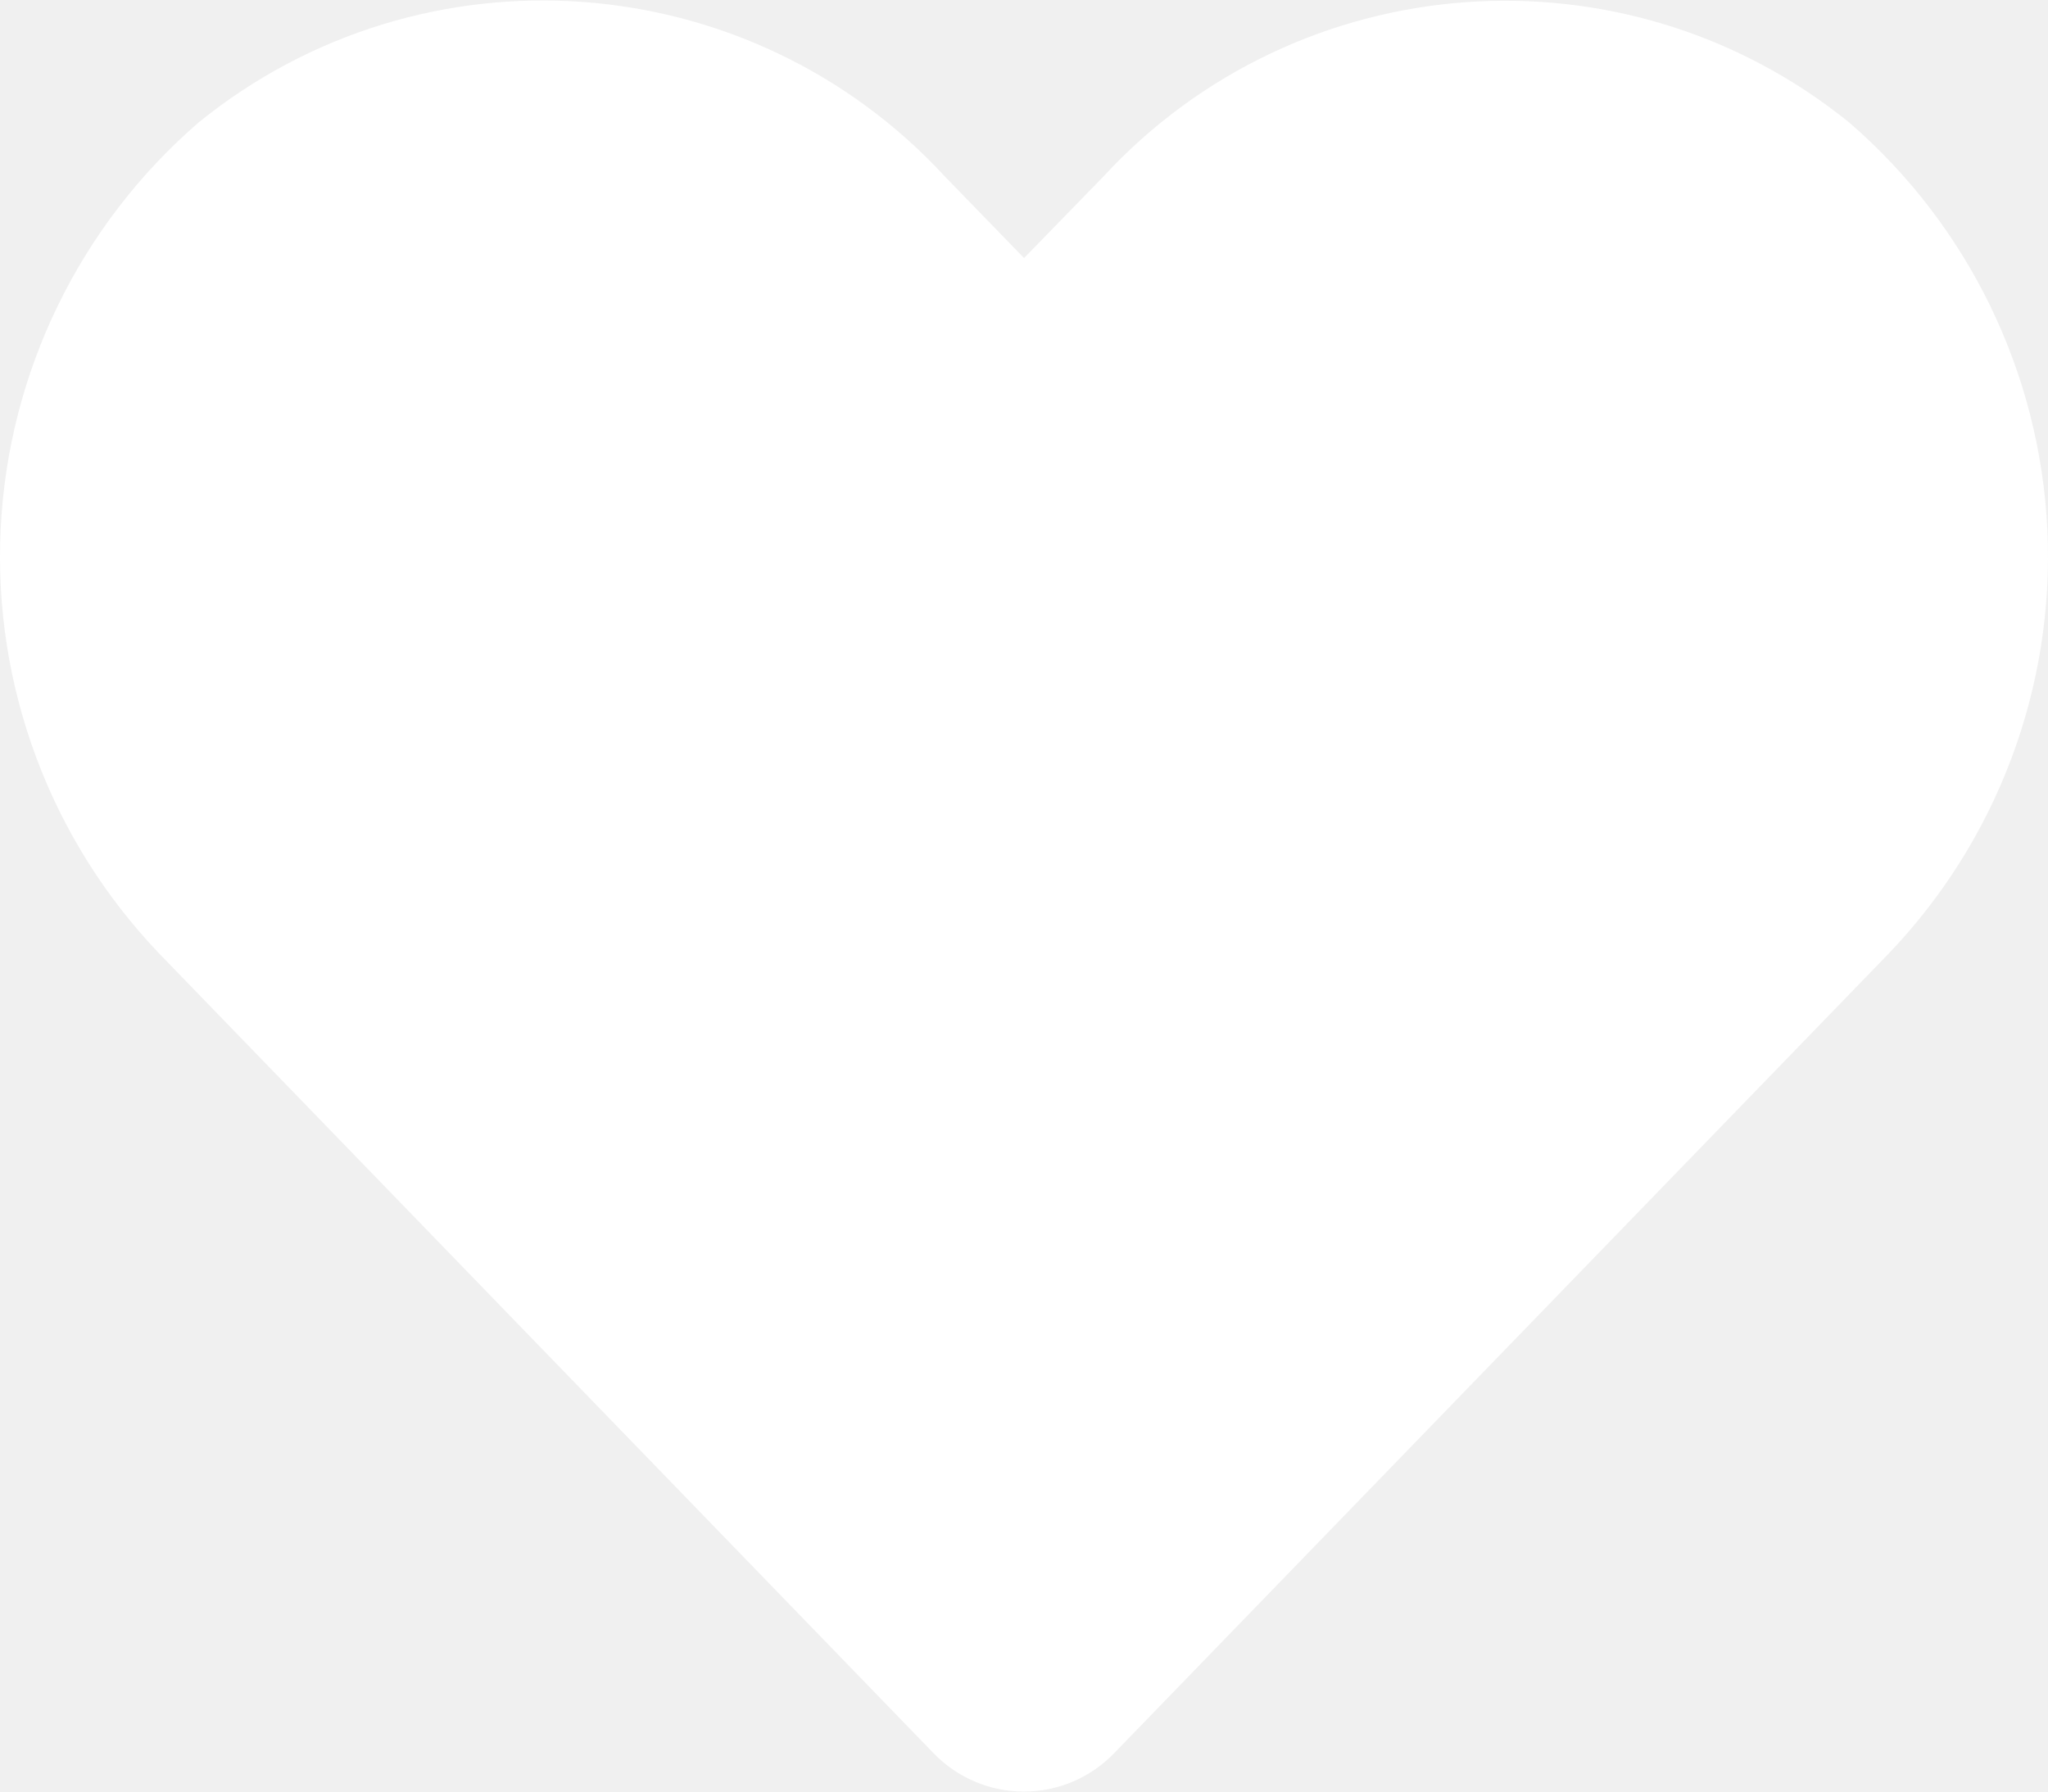
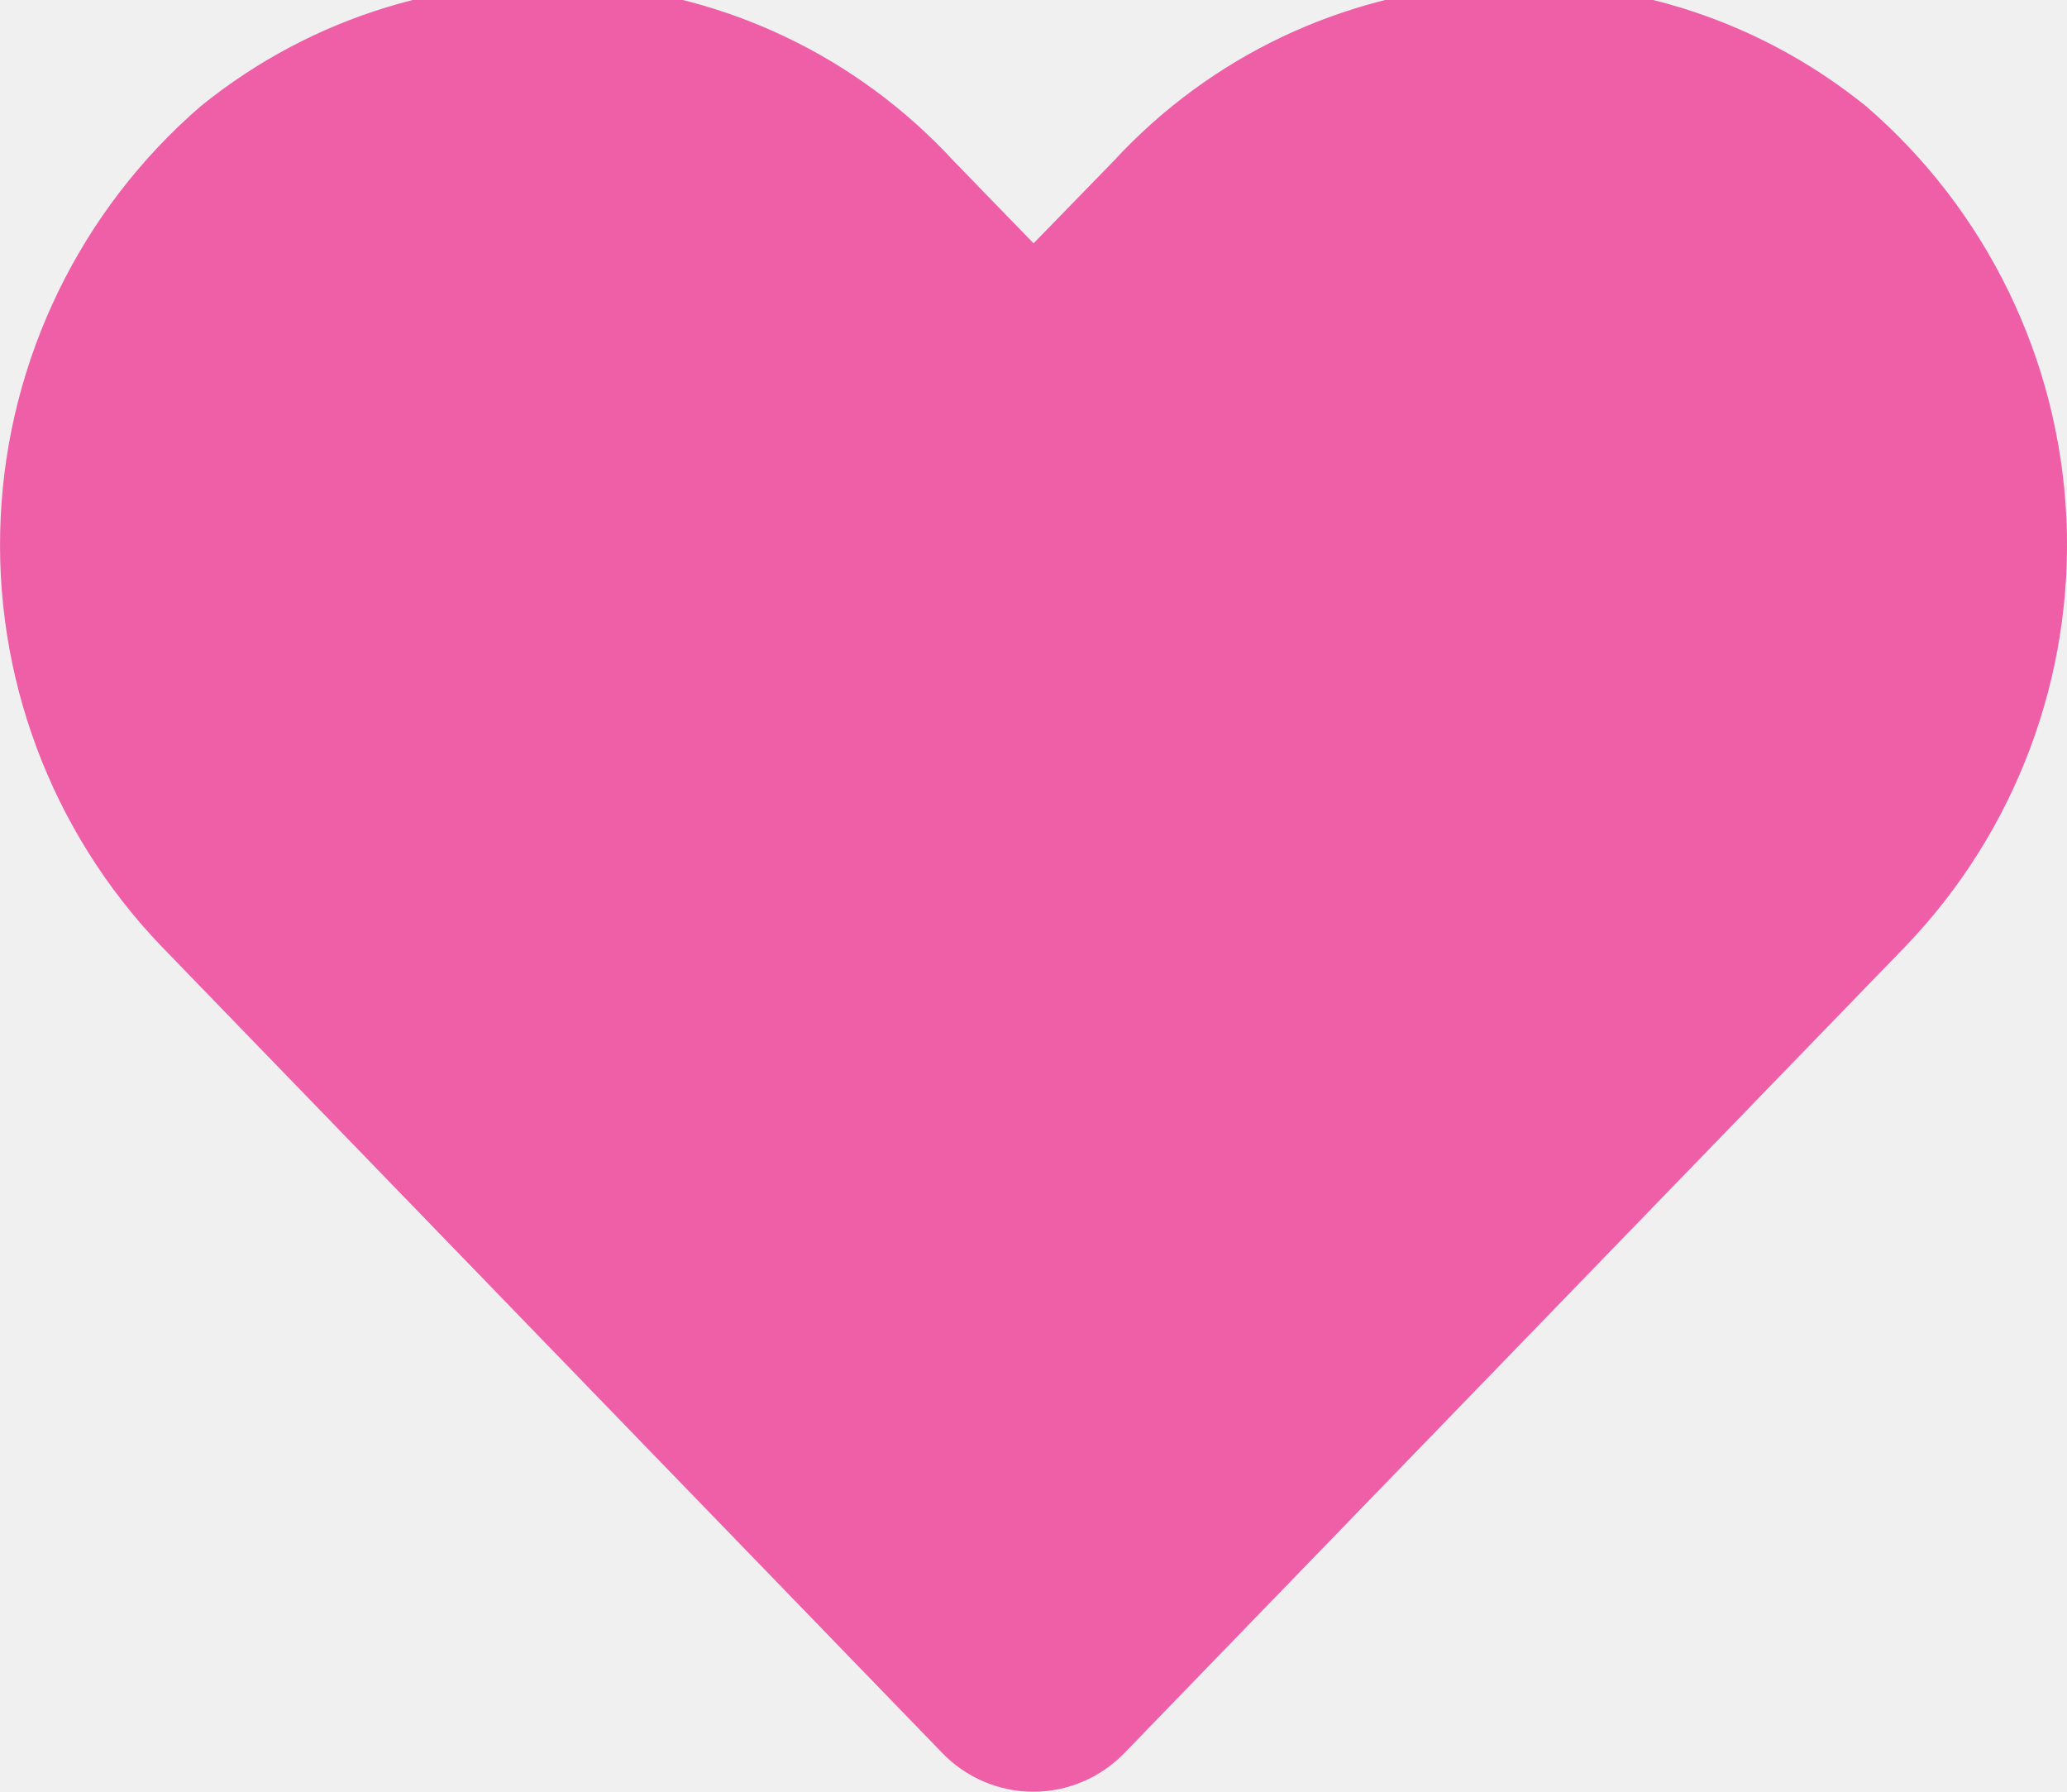
- <svg xmlns="http://www.w3.org/2000/svg" width="30" height="26.25" viewBox="0 0 30 26.25">
-   <path id="icon_heart" d="M27.087,4.043a8.012,8.012,0,0,0-10.933.8L15,6.029,13.845,4.839a8.012,8.012,0,0,0-10.933-.8,8.413,8.413,0,0,0-.58,12.181L13.67,27.931a1.837,1.837,0,0,0,2.654,0L27.661,16.224a8.408,8.408,0,0,0-.574-12.181Z" transform="translate(0.001 -2.248)" fill="#fff" />
+ <svg xmlns="http://www.w3.org/2000/svg" width="30" height="26" viewBox="0 0 30 26">
+   <path id="iconheart" fill="#ee5fa7" stroke="none" d="M 27.088 1.545 C 23.803 -1.113 19.018 -0.763 16.155 2.345 L 15.001 3.531 L 13.846 2.341 C 10.983 -0.767 6.198 -1.117 2.913 1.541 C 1.169 3.048 0.119 5.205 0.01 7.507 C -0.1 9.81 0.74 12.056 2.333 13.722 L 13.671 25.433 C 14.018 25.795 14.497 26 14.998 26 C 15.499 26 15.978 25.795 16.325 25.433 L 27.662 13.726 C 29.257 12.062 30.099 9.815 29.991 7.512 C 29.882 5.209 28.833 3.052 27.088 1.545 Z" />
</svg>
